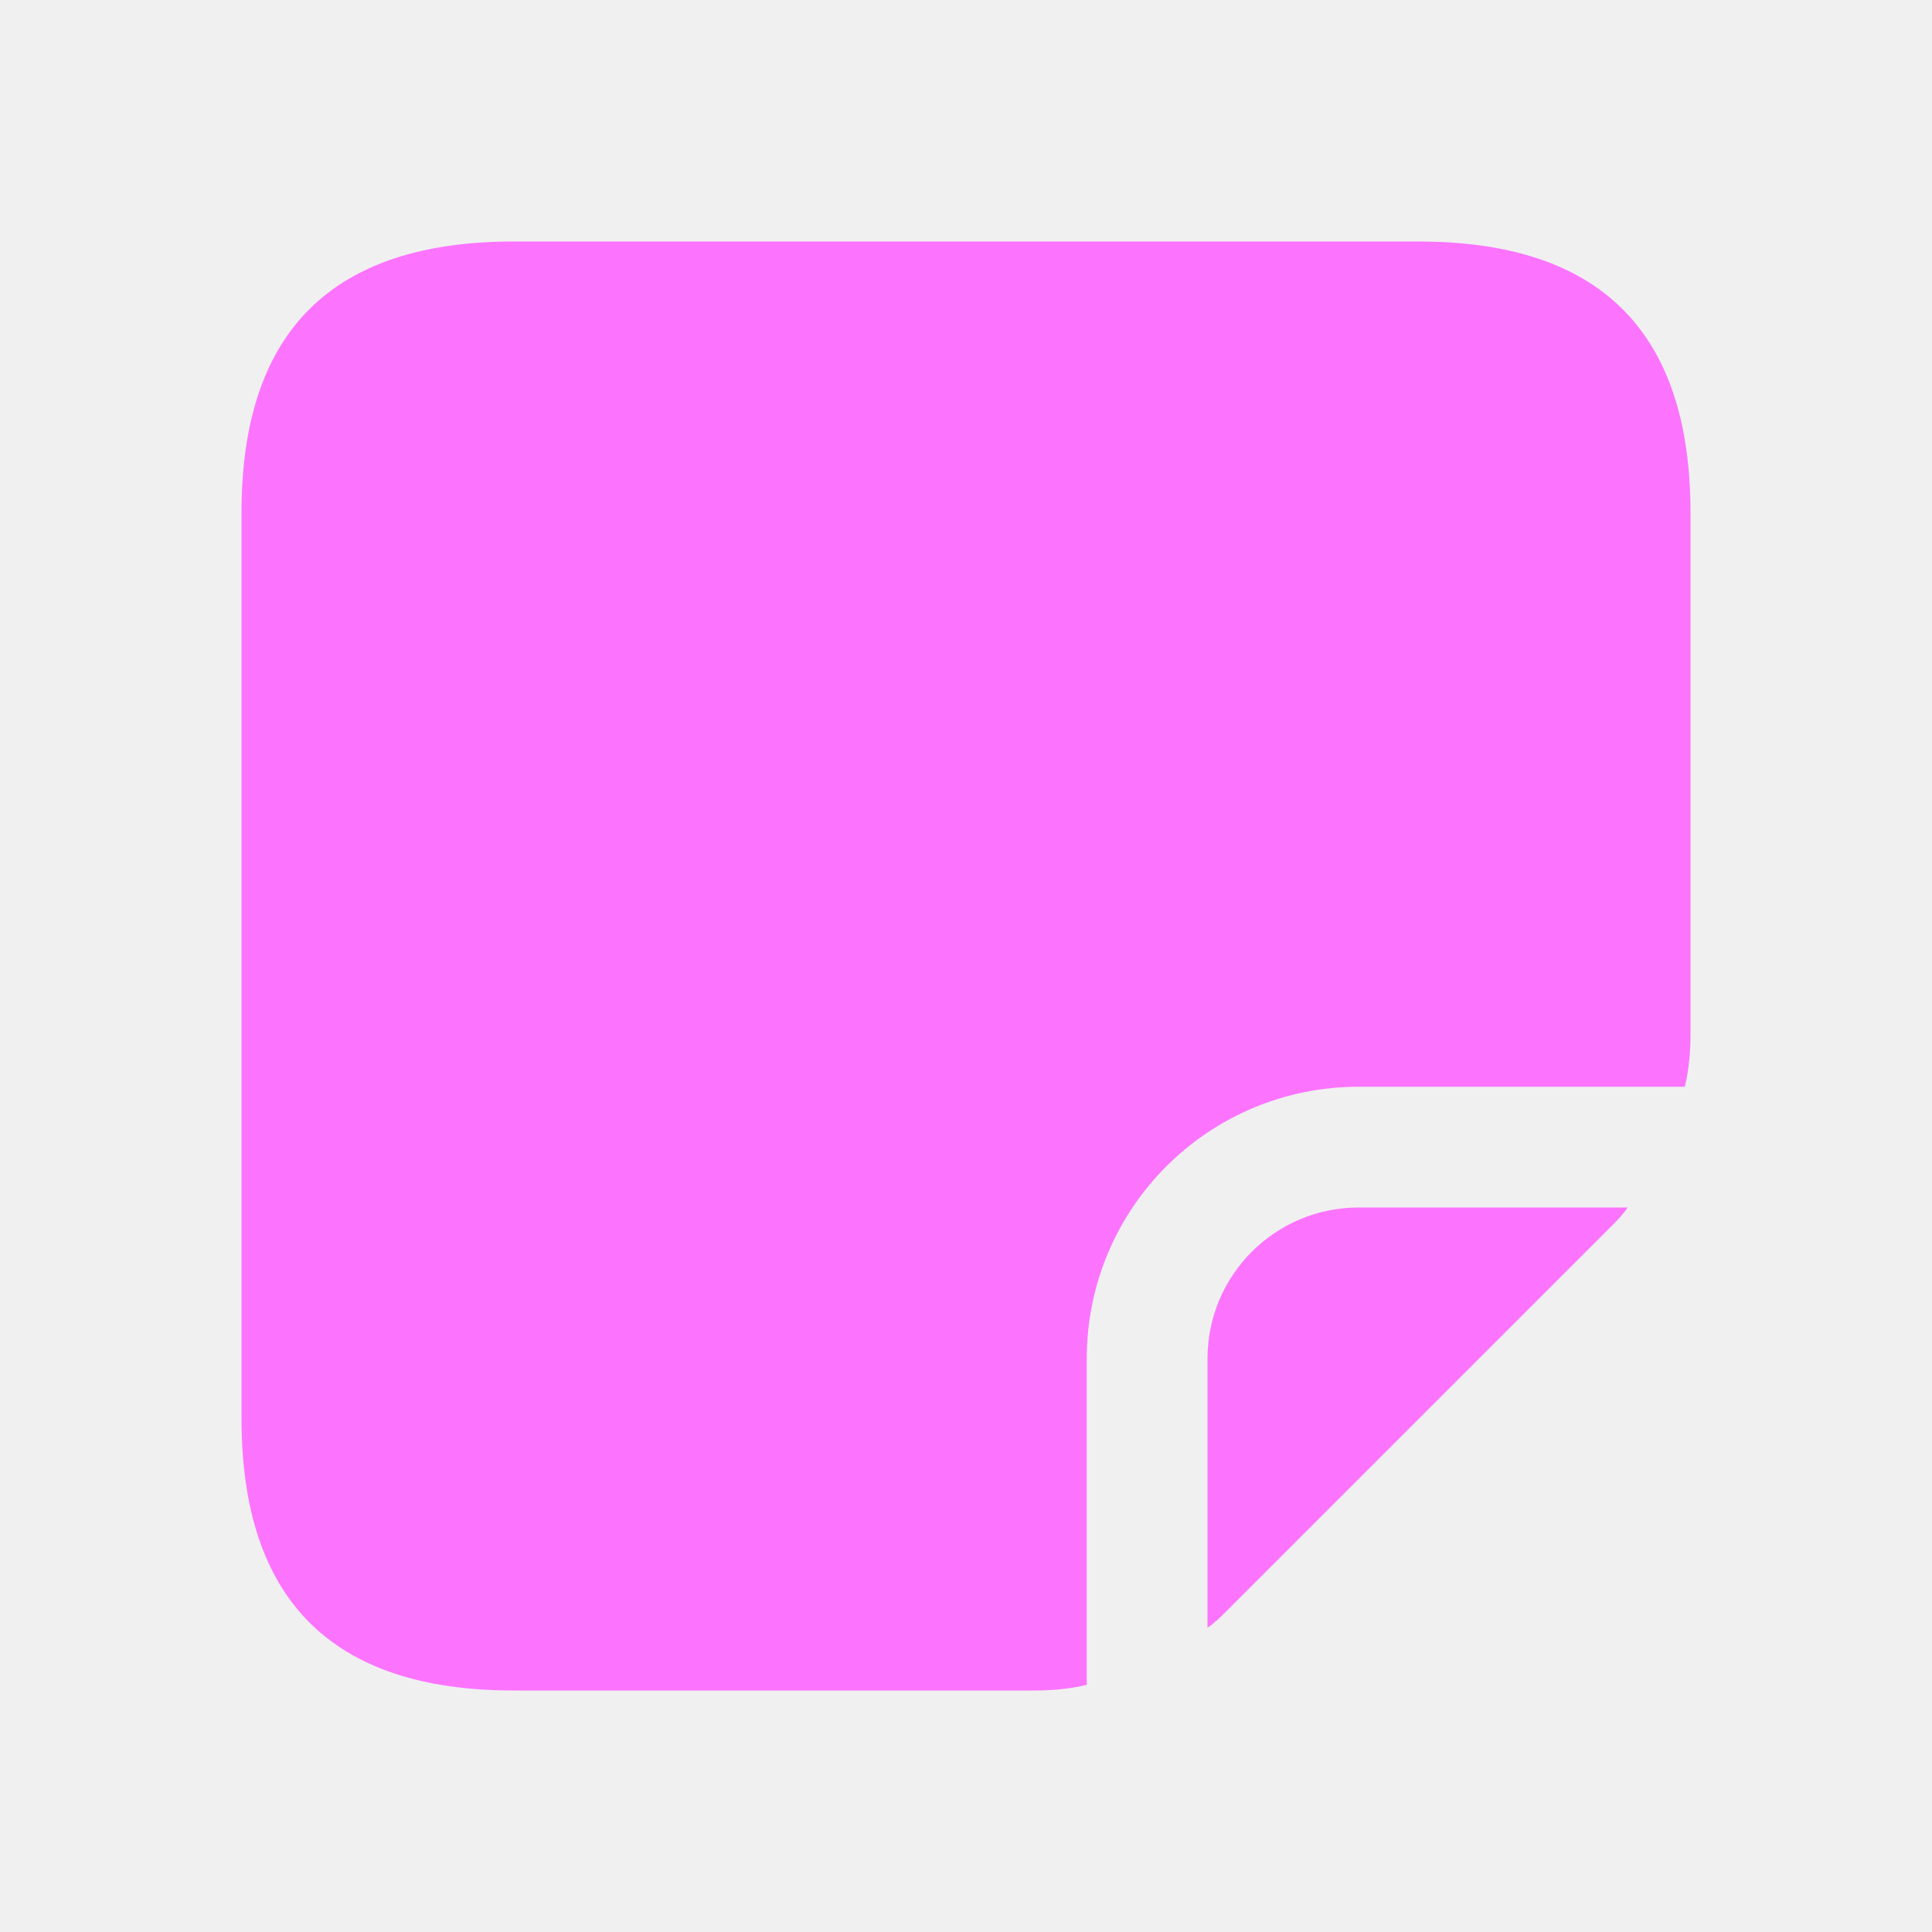
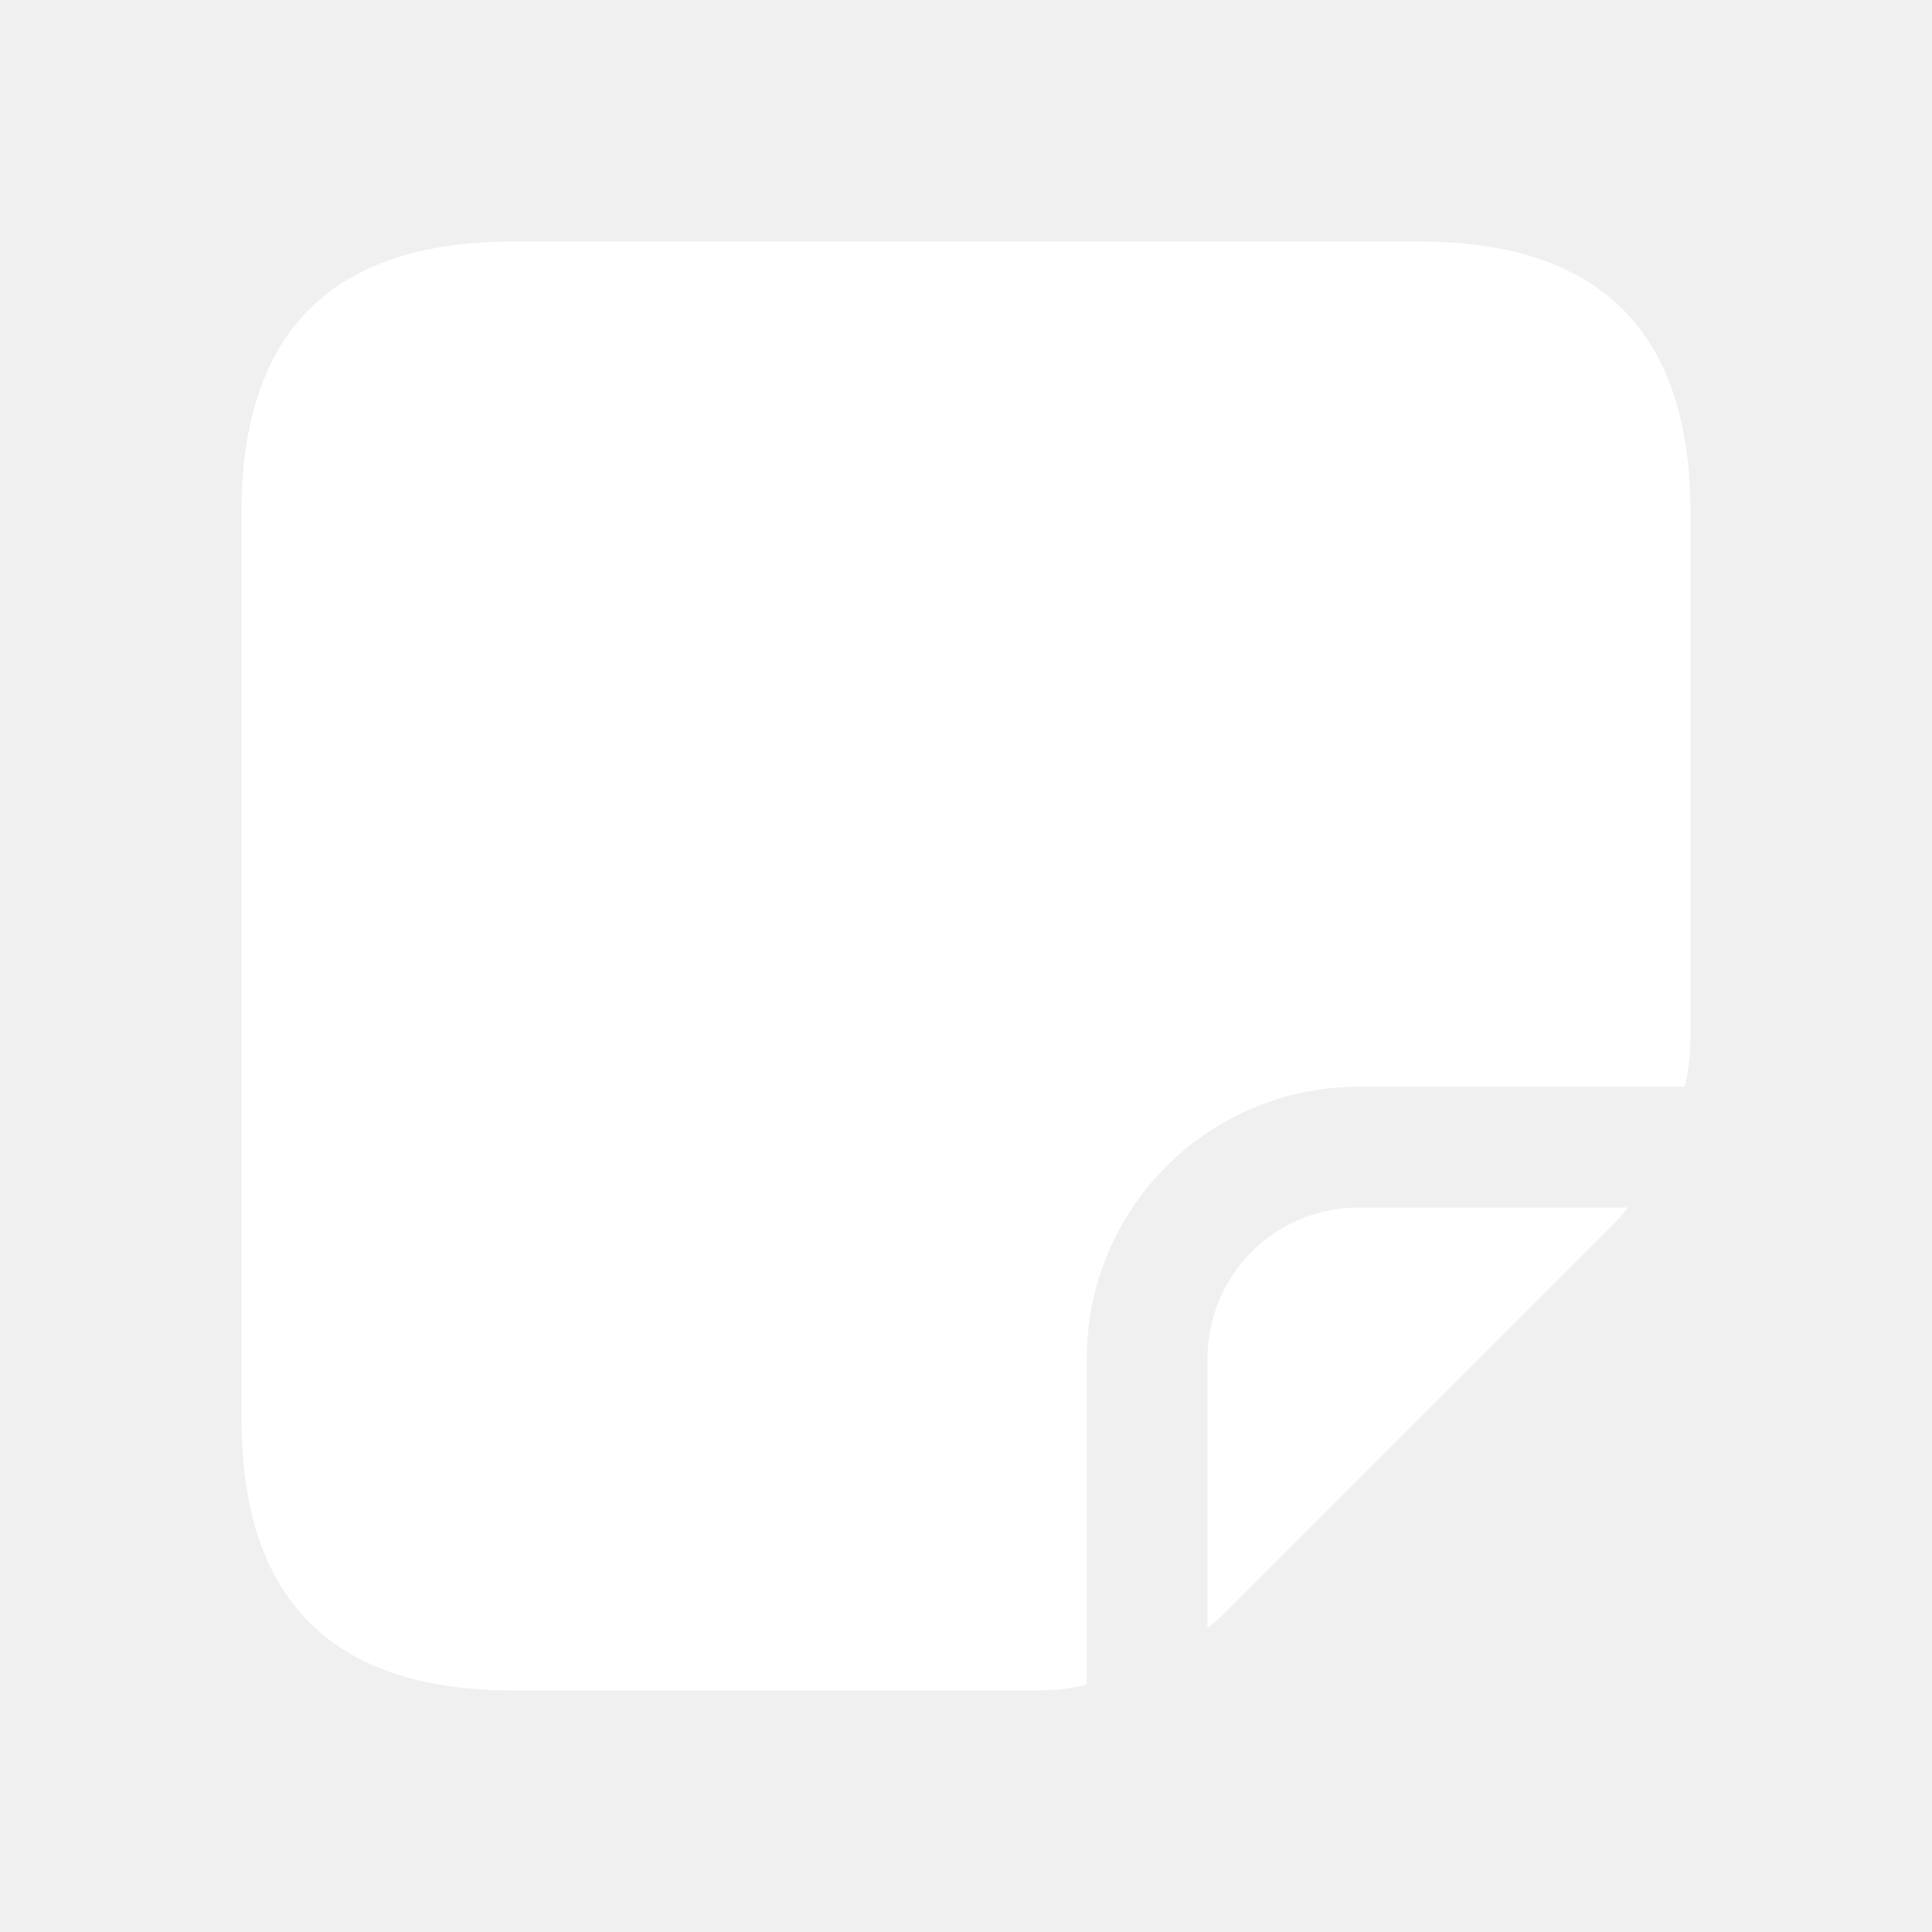
<svg xmlns="http://www.w3.org/2000/svg" width="16" height="16" viewBox="0 0 16 16" fill="currentColor">
-   <path d="M14 4.247V8.567C14 8.713 13.987 8.86 13.953 9H11.253C10.007 9 9 10.007 9 11.253V13.953C8.86 13.987 8.713 14 8.567 14H4.253C2.747 14 2 13.247 2 11.747V4.247C2 2.747 2.747 2 4.253 2H11.747C13.253 2 14 2.747 14 4.247ZM10 11.253V13.48C10.06 13.44 10.107 13.393 10.16 13.34L13.34 10.16C13.393 10.107 13.44 10.06 13.48 10H11.253C10.56 10 10 10.56 10 11.253Z" fill="#FC74FE" />
+   <path d="M14 4.247V8.567C14 8.713 13.987 8.86 13.953 9H11.253C10.007 9 9 10.007 9 11.253V13.953C8.86 13.987 8.713 14 8.567 14H4.253C2.747 14 2 13.247 2 11.747V4.247C2 2.747 2.747 2 4.253 2H11.747C13.253 2 14 2.747 14 4.247ZM10 11.253V13.48C10.06 13.44 10.107 13.393 10.16 13.34L13.34 10.16C13.393 10.107 13.44 10.06 13.48 10H11.253C10.56 10 10 10.56 10 11.253Z" fill="#ffffff" />
</svg>
